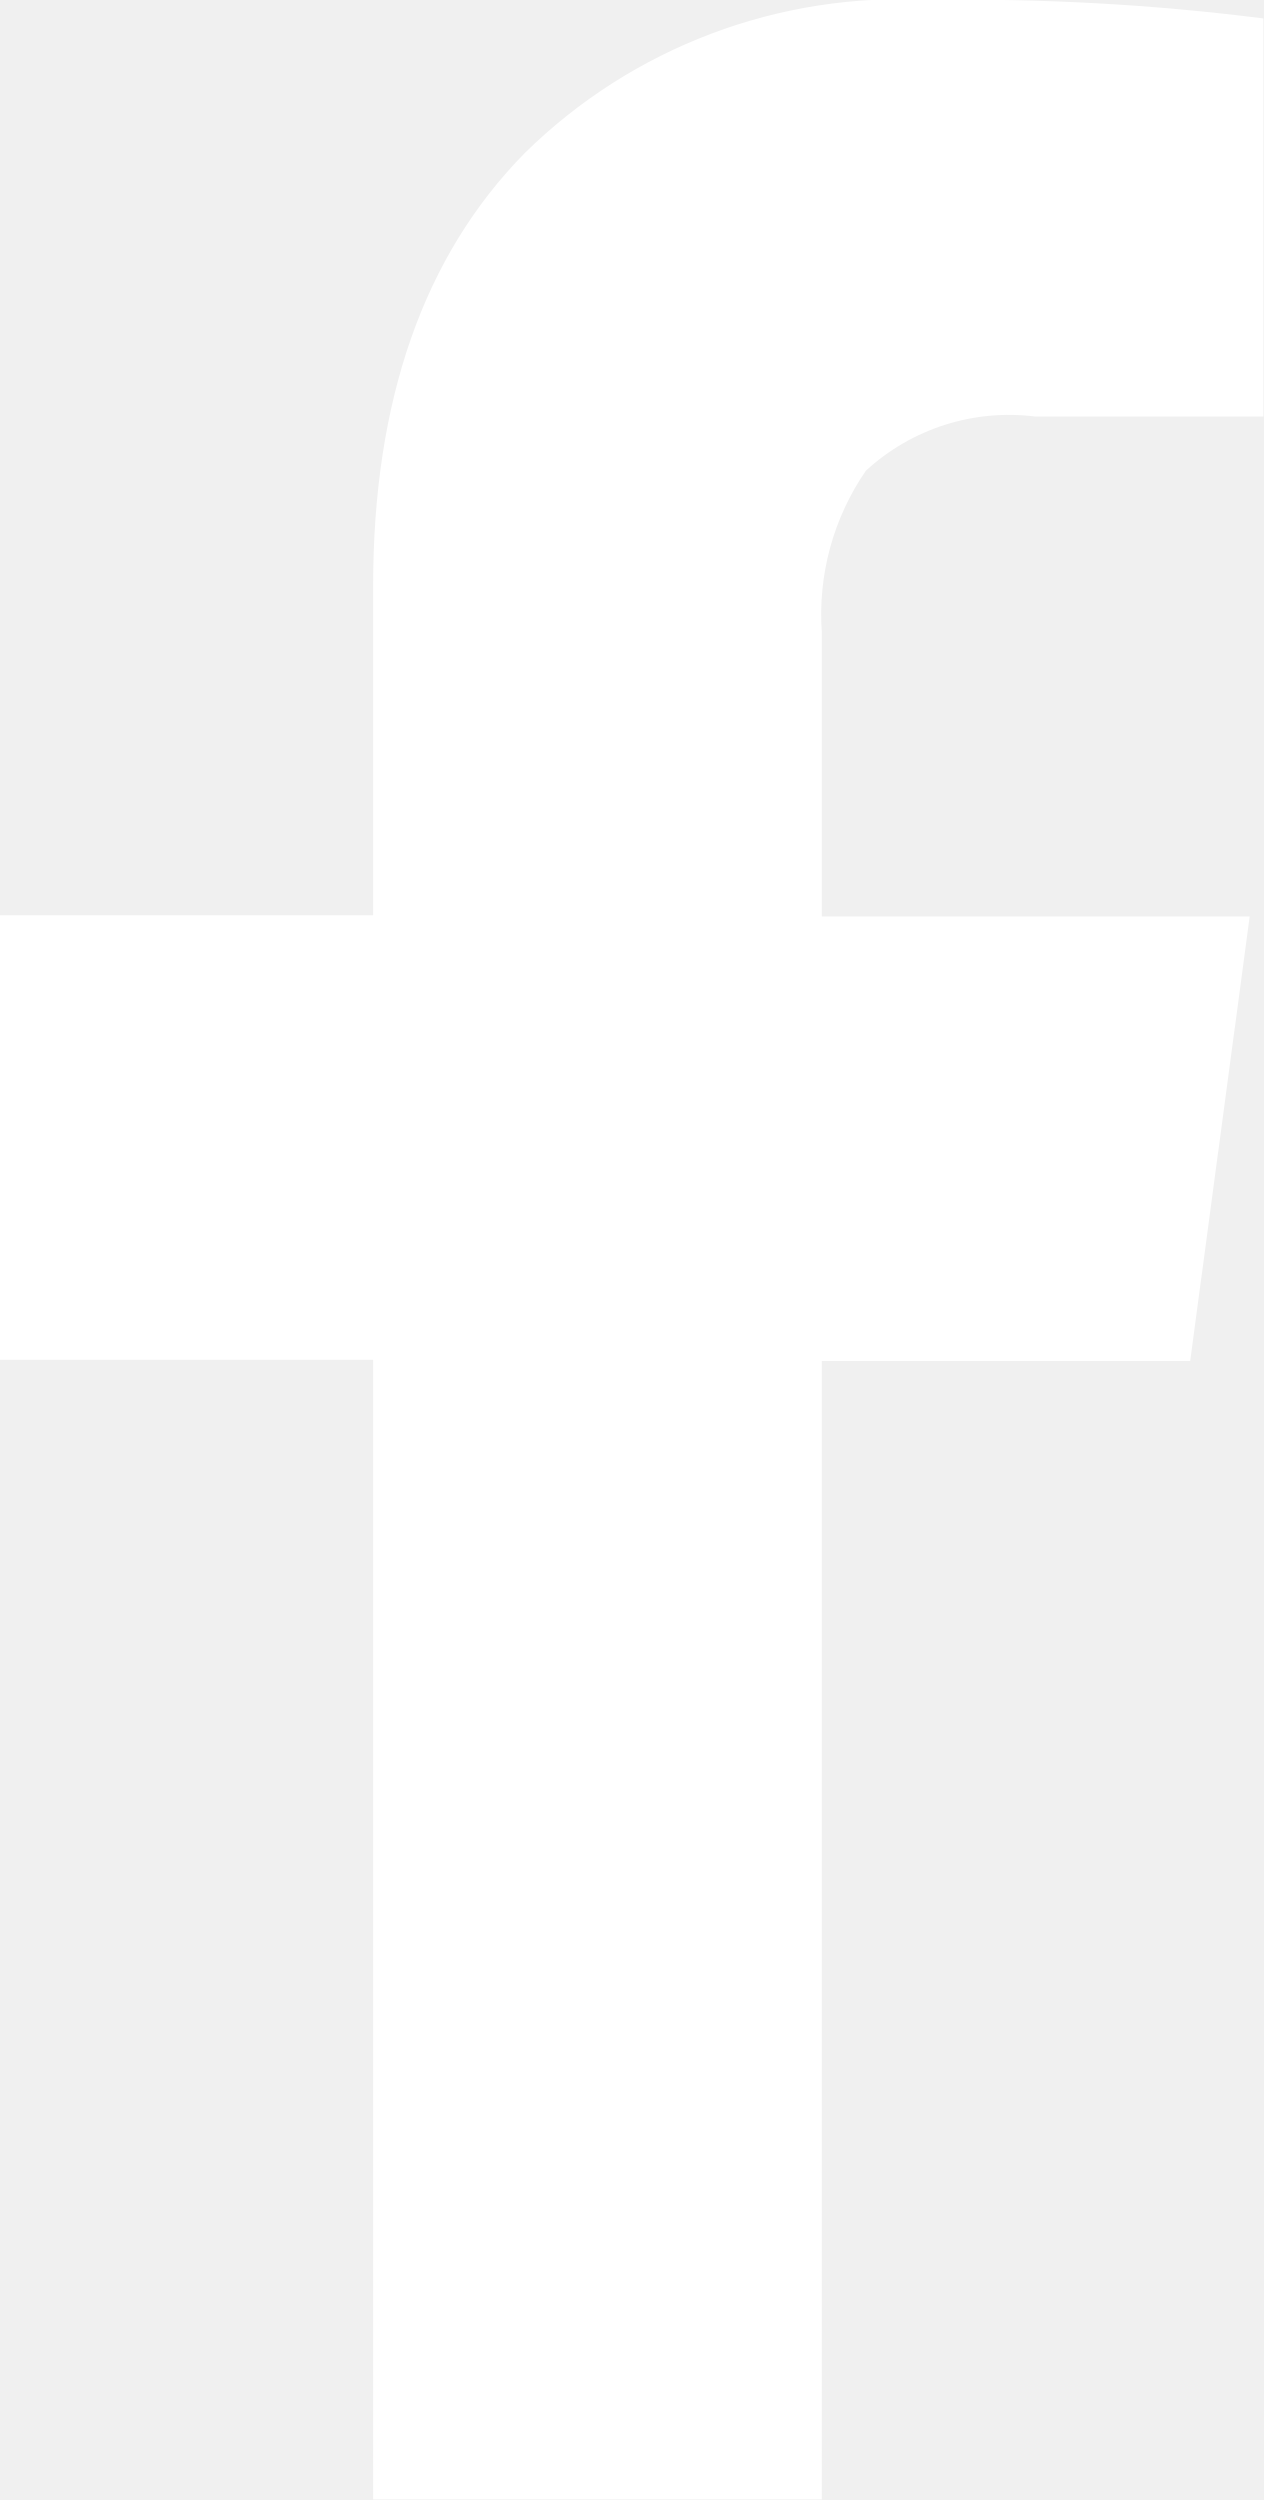
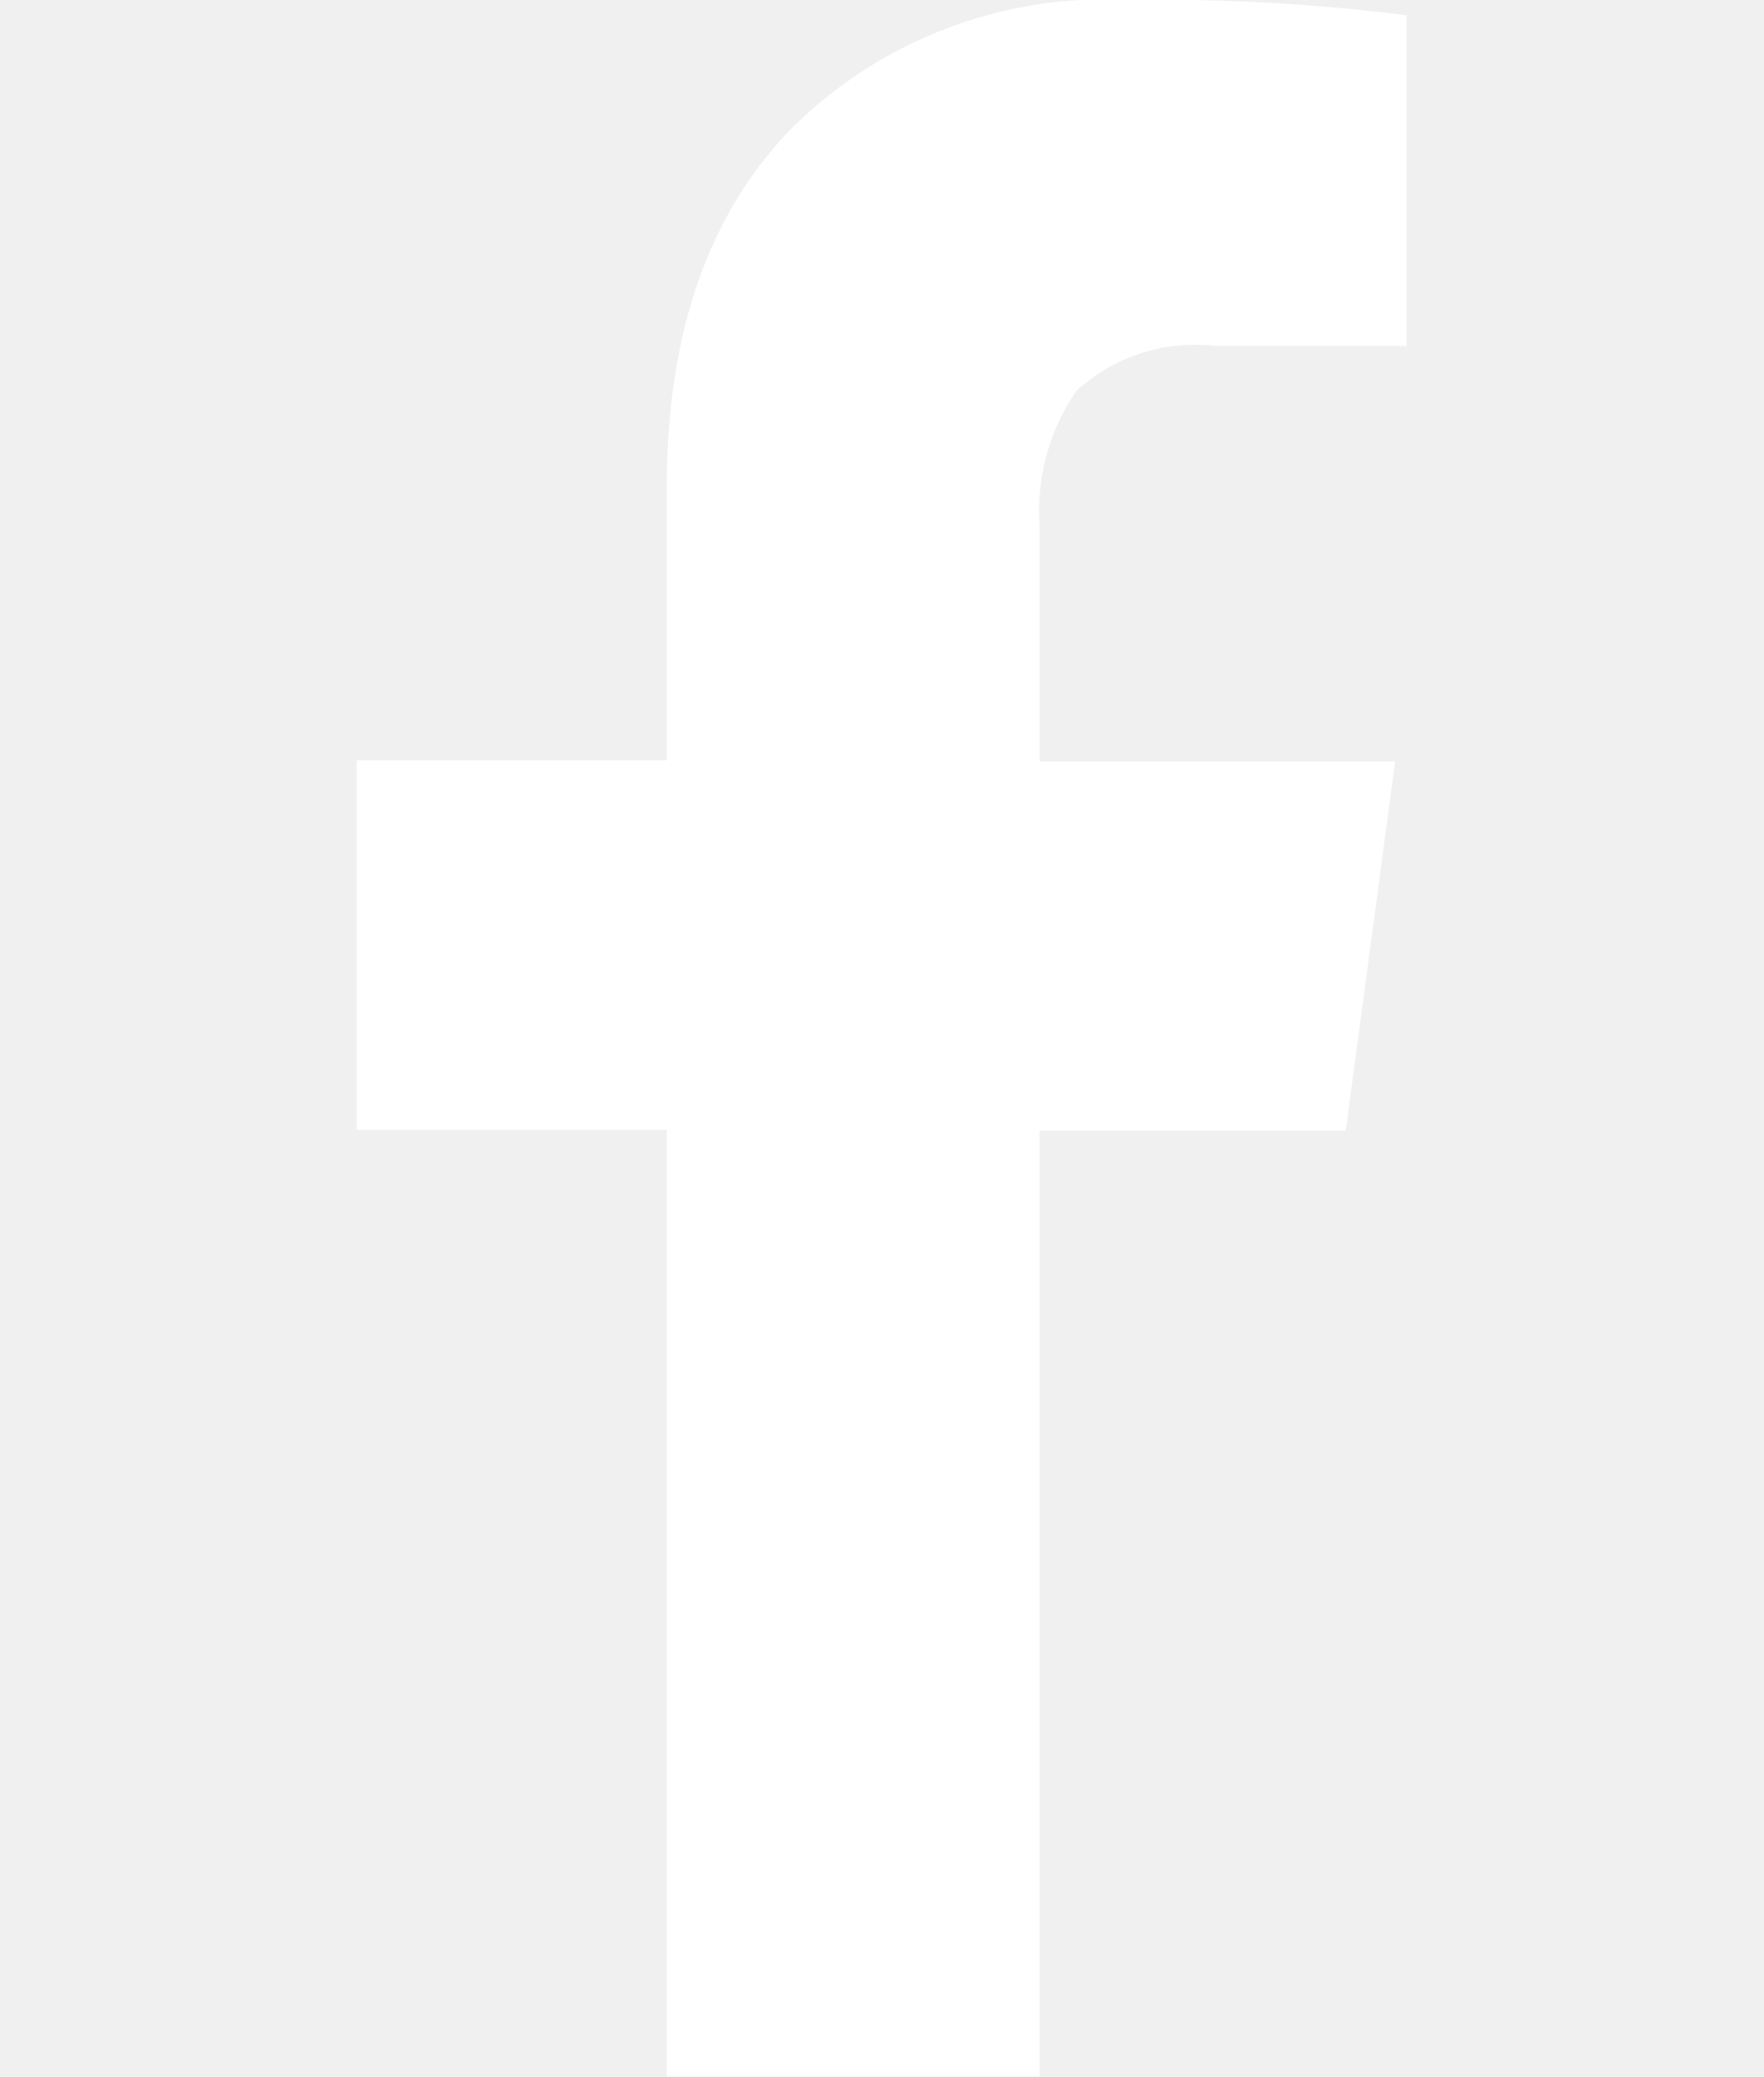
- <svg xmlns="http://www.w3.org/2000/svg" width="21.23" height="42.01" viewBox="0 0 21.23 42.01">
+ <svg xmlns="http://www.w3.org/2000/svg" width="21.23" height="25.01" viewBox="0 0 21.23 42.01">
  <path fill="#FFF" d="M21.23,0.31V7H17.4a3.55,3.55,0,0,0-2.85.91,4.26,4.26,0,0,0-.74,2.72v4.77H21l-1,7.47H13.81V42H6.27V22.85H0V15.38H6.27V9.85q0-4.69,2.55-7.28A9,9,0,0,1,15.63,0,39.57,39.57,0,0,1,21.23.31Z" />
</svg>
